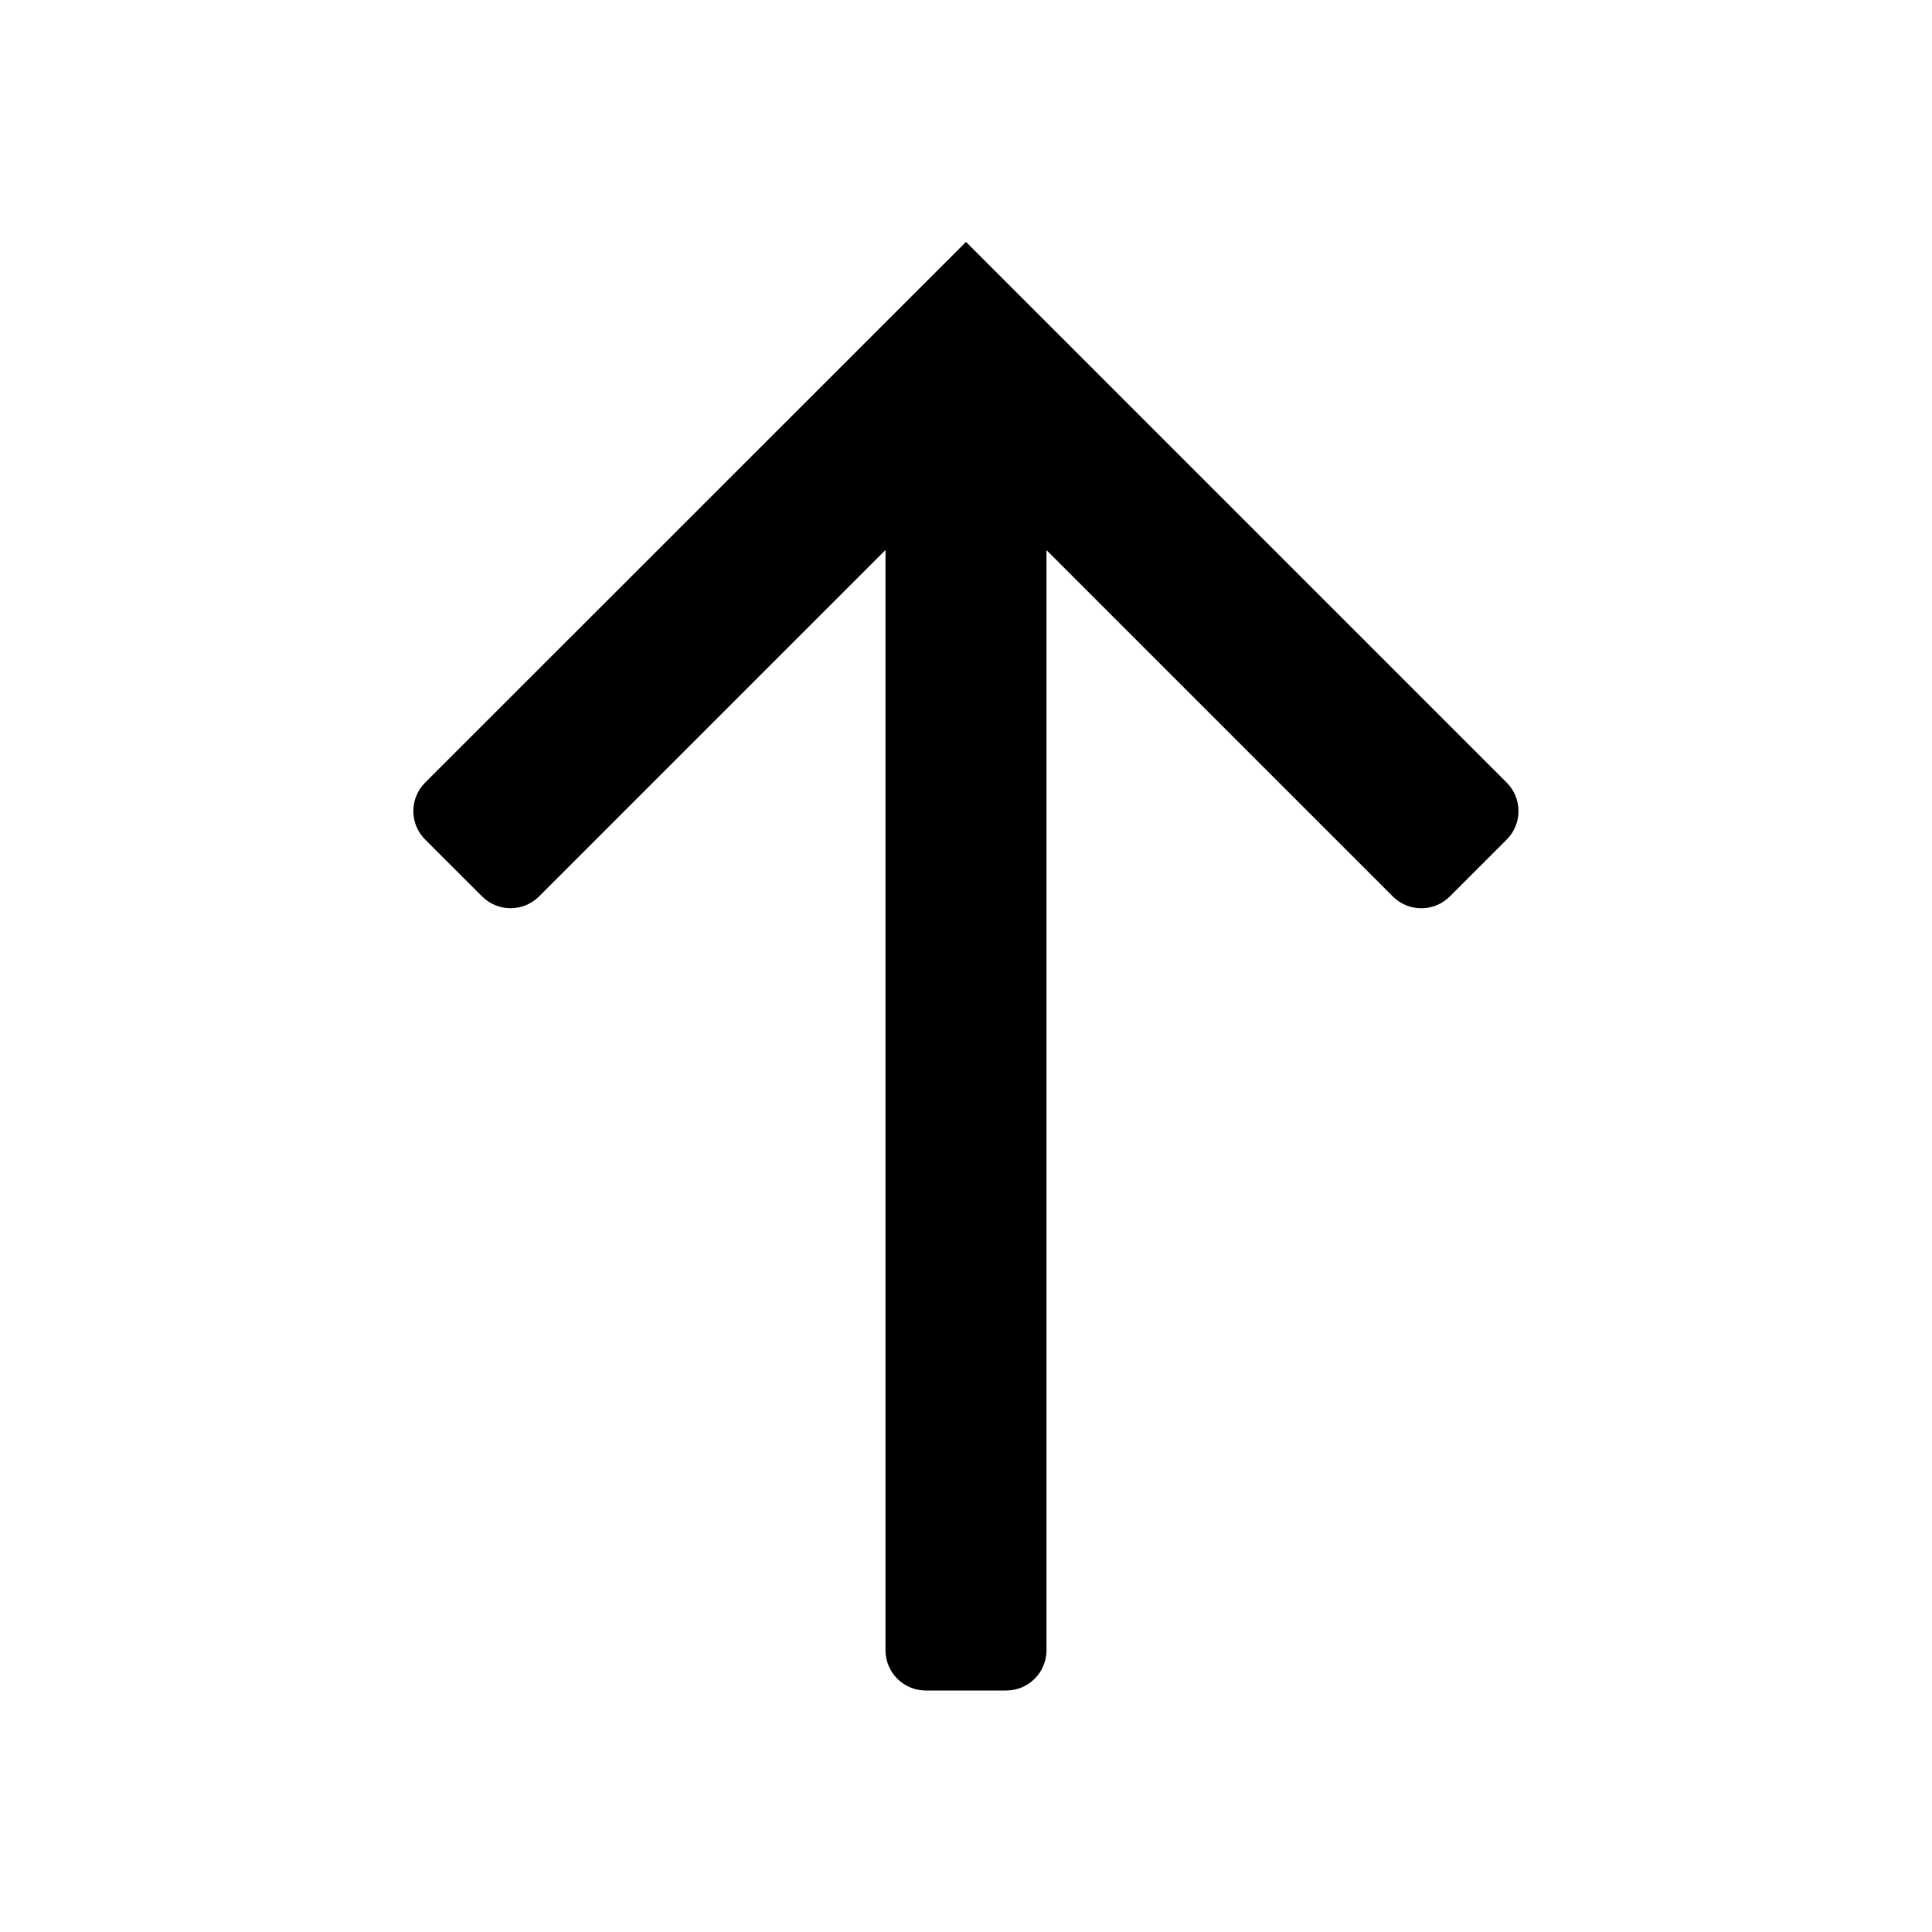
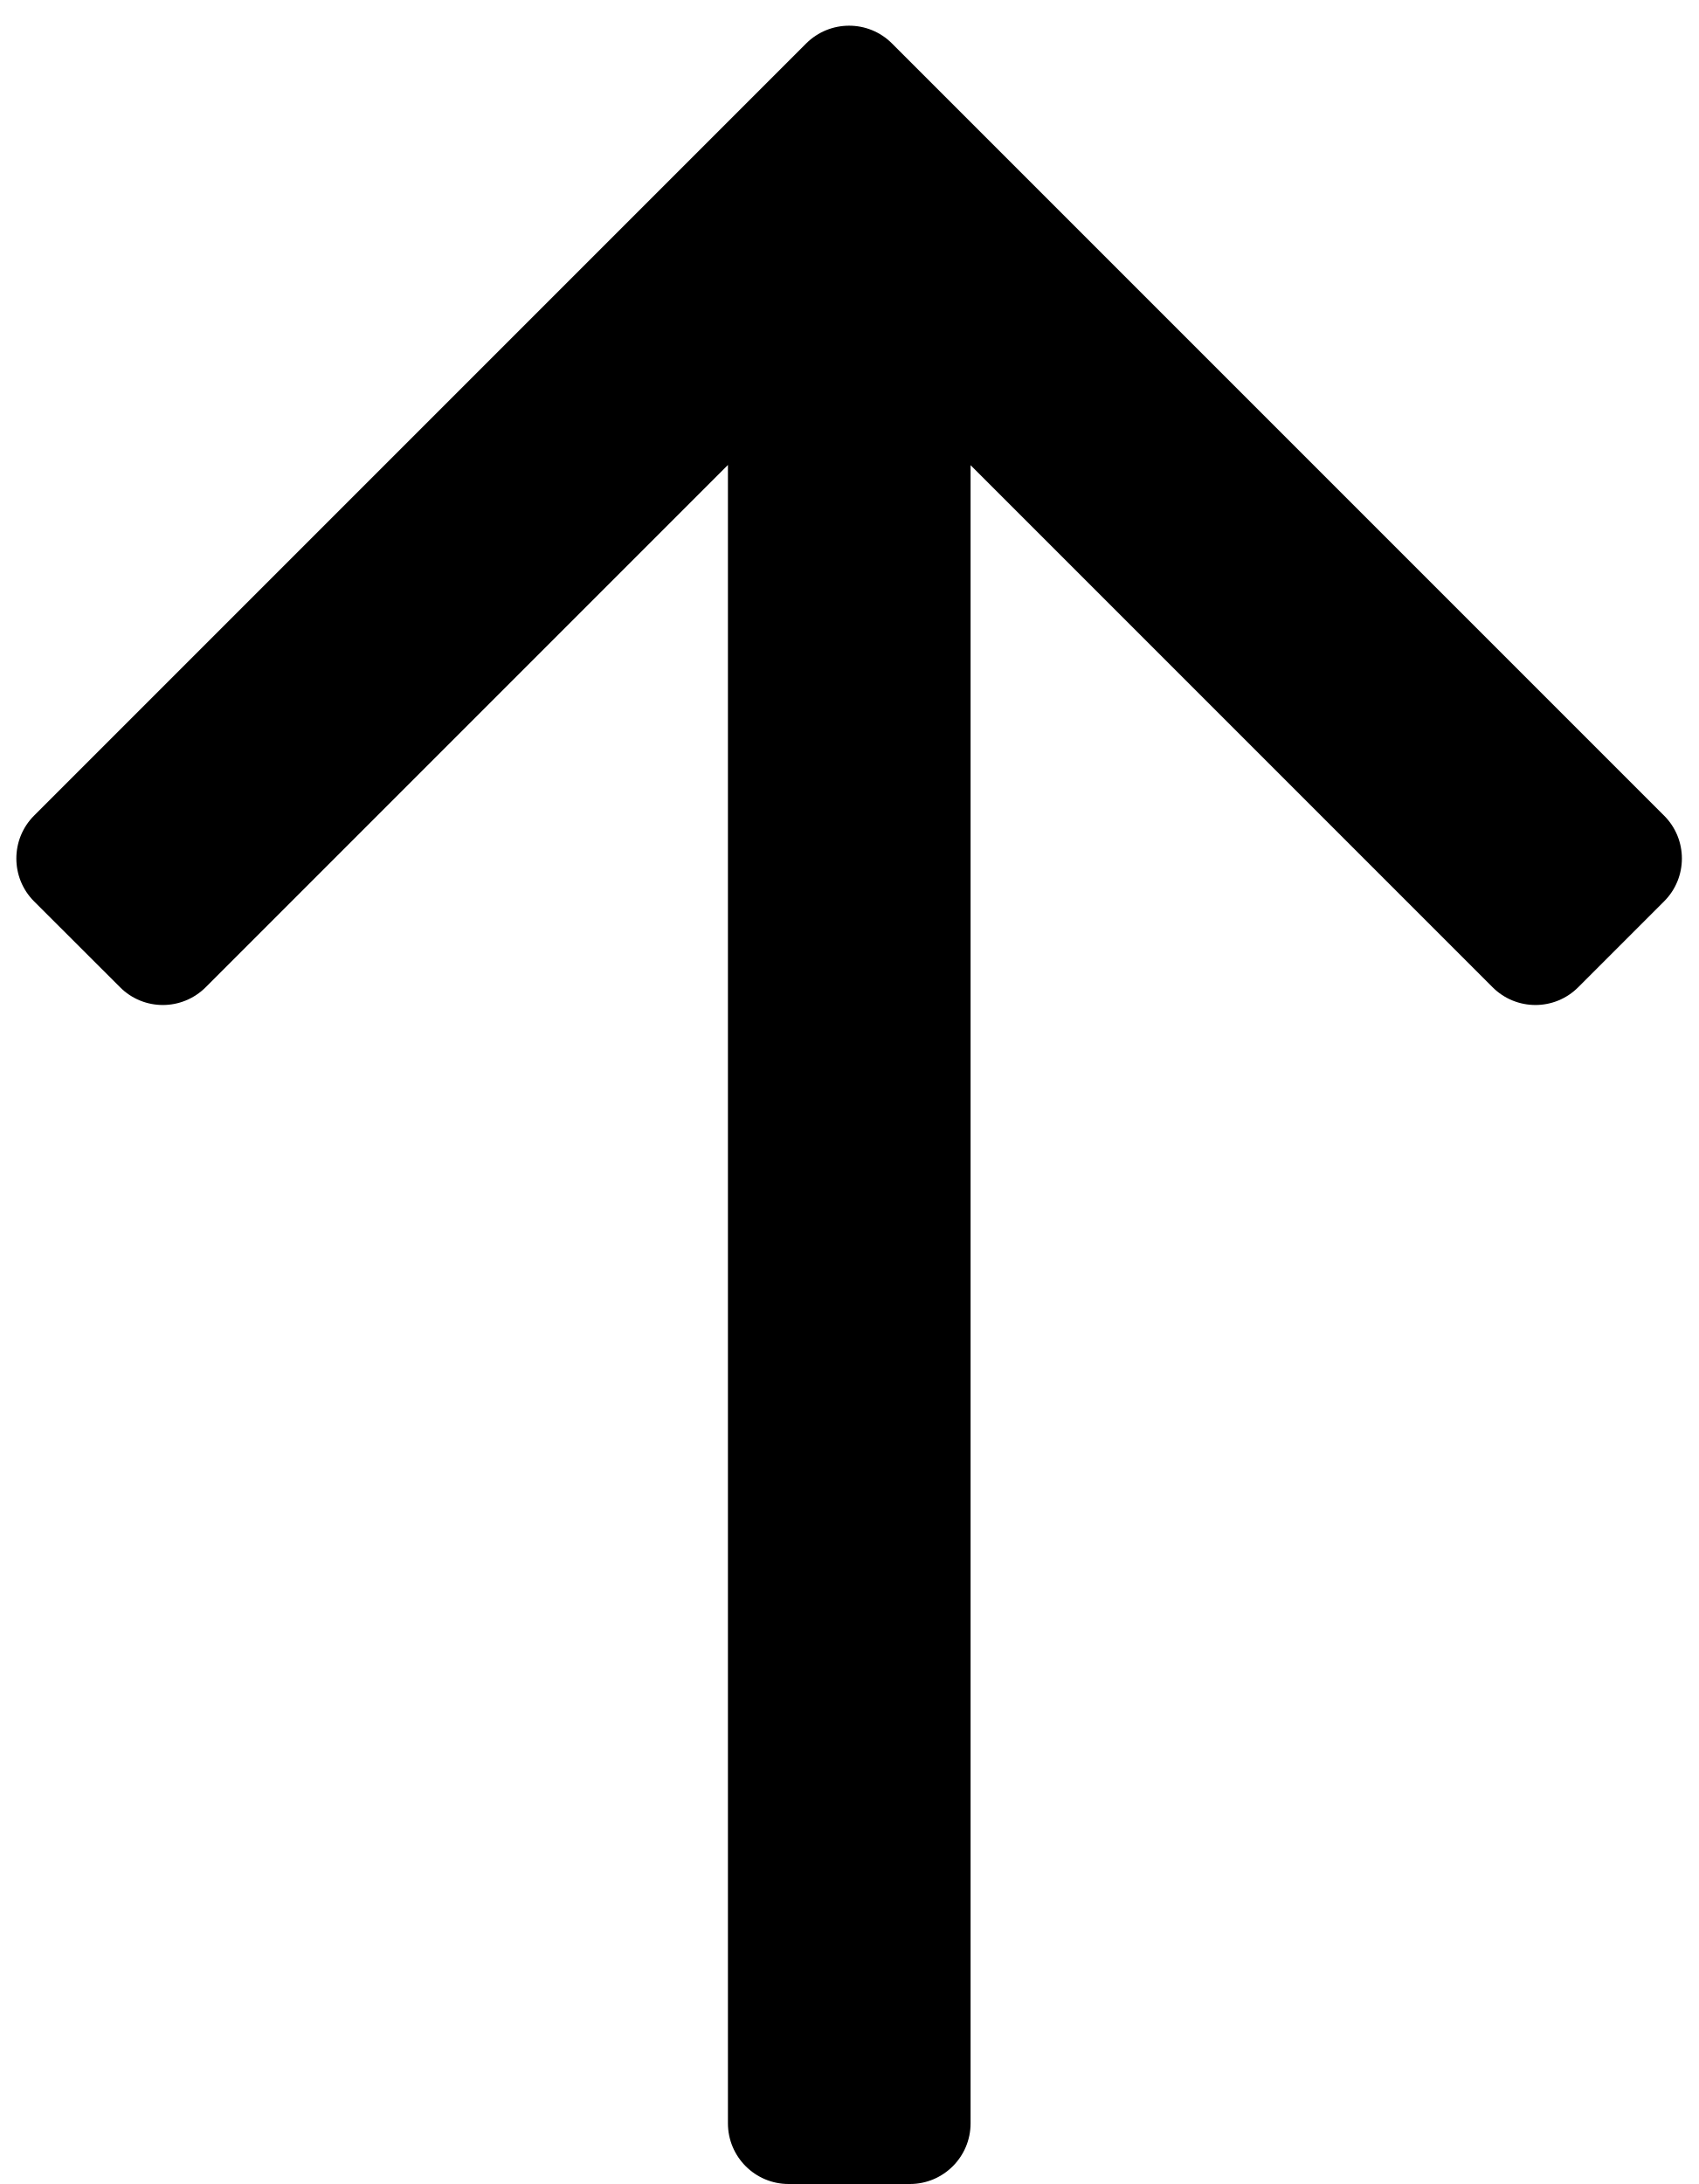
- <svg aria-label="arrow pointing up" viewBox="0 0 24 24">
-   <path fill-rule="evenodd" clip-rule="evenodd" d="M18.01 11.136a.5.5 0 0 1-.708 0L13 6.834V20.5a.5.5 0 0 1-.5.5h-1a.5.5 0 0 1-.5-.5V6.832l-4.304 4.304a.5.5 0 0 1-.707 0l-.708-.707a.5.5 0 0 1 0-.707L12 3.005l6.717 6.717a.5.5 0 0 1 0 .707l-.707.707z" />
+ <svg xmlns="http://www.w3.org/2000/svg" aria-label="arrow pointing up" viewBox="0 0 14 18">
+   <path d="M13.009 8.136C12.814 8.332 12.498 8.332 12.302 8.136L8 3.834V17.5C8 17.776 7.776 18 7.5 18H6.5C6.224 18 6 17.776 6 17.5V3.832L1.696 8.136C1.5 8.332 1.184 8.332 0.989 8.136L0.281 7.429C0.086 7.234 0.086 6.917 0.281 6.722L6.645 0.358C6.841 0.163 7.157 0.163 7.352 0.358L13.716 6.722C13.912 6.917 13.912 7.234 13.716 7.429L13.009 8.136Z" />
</svg>
